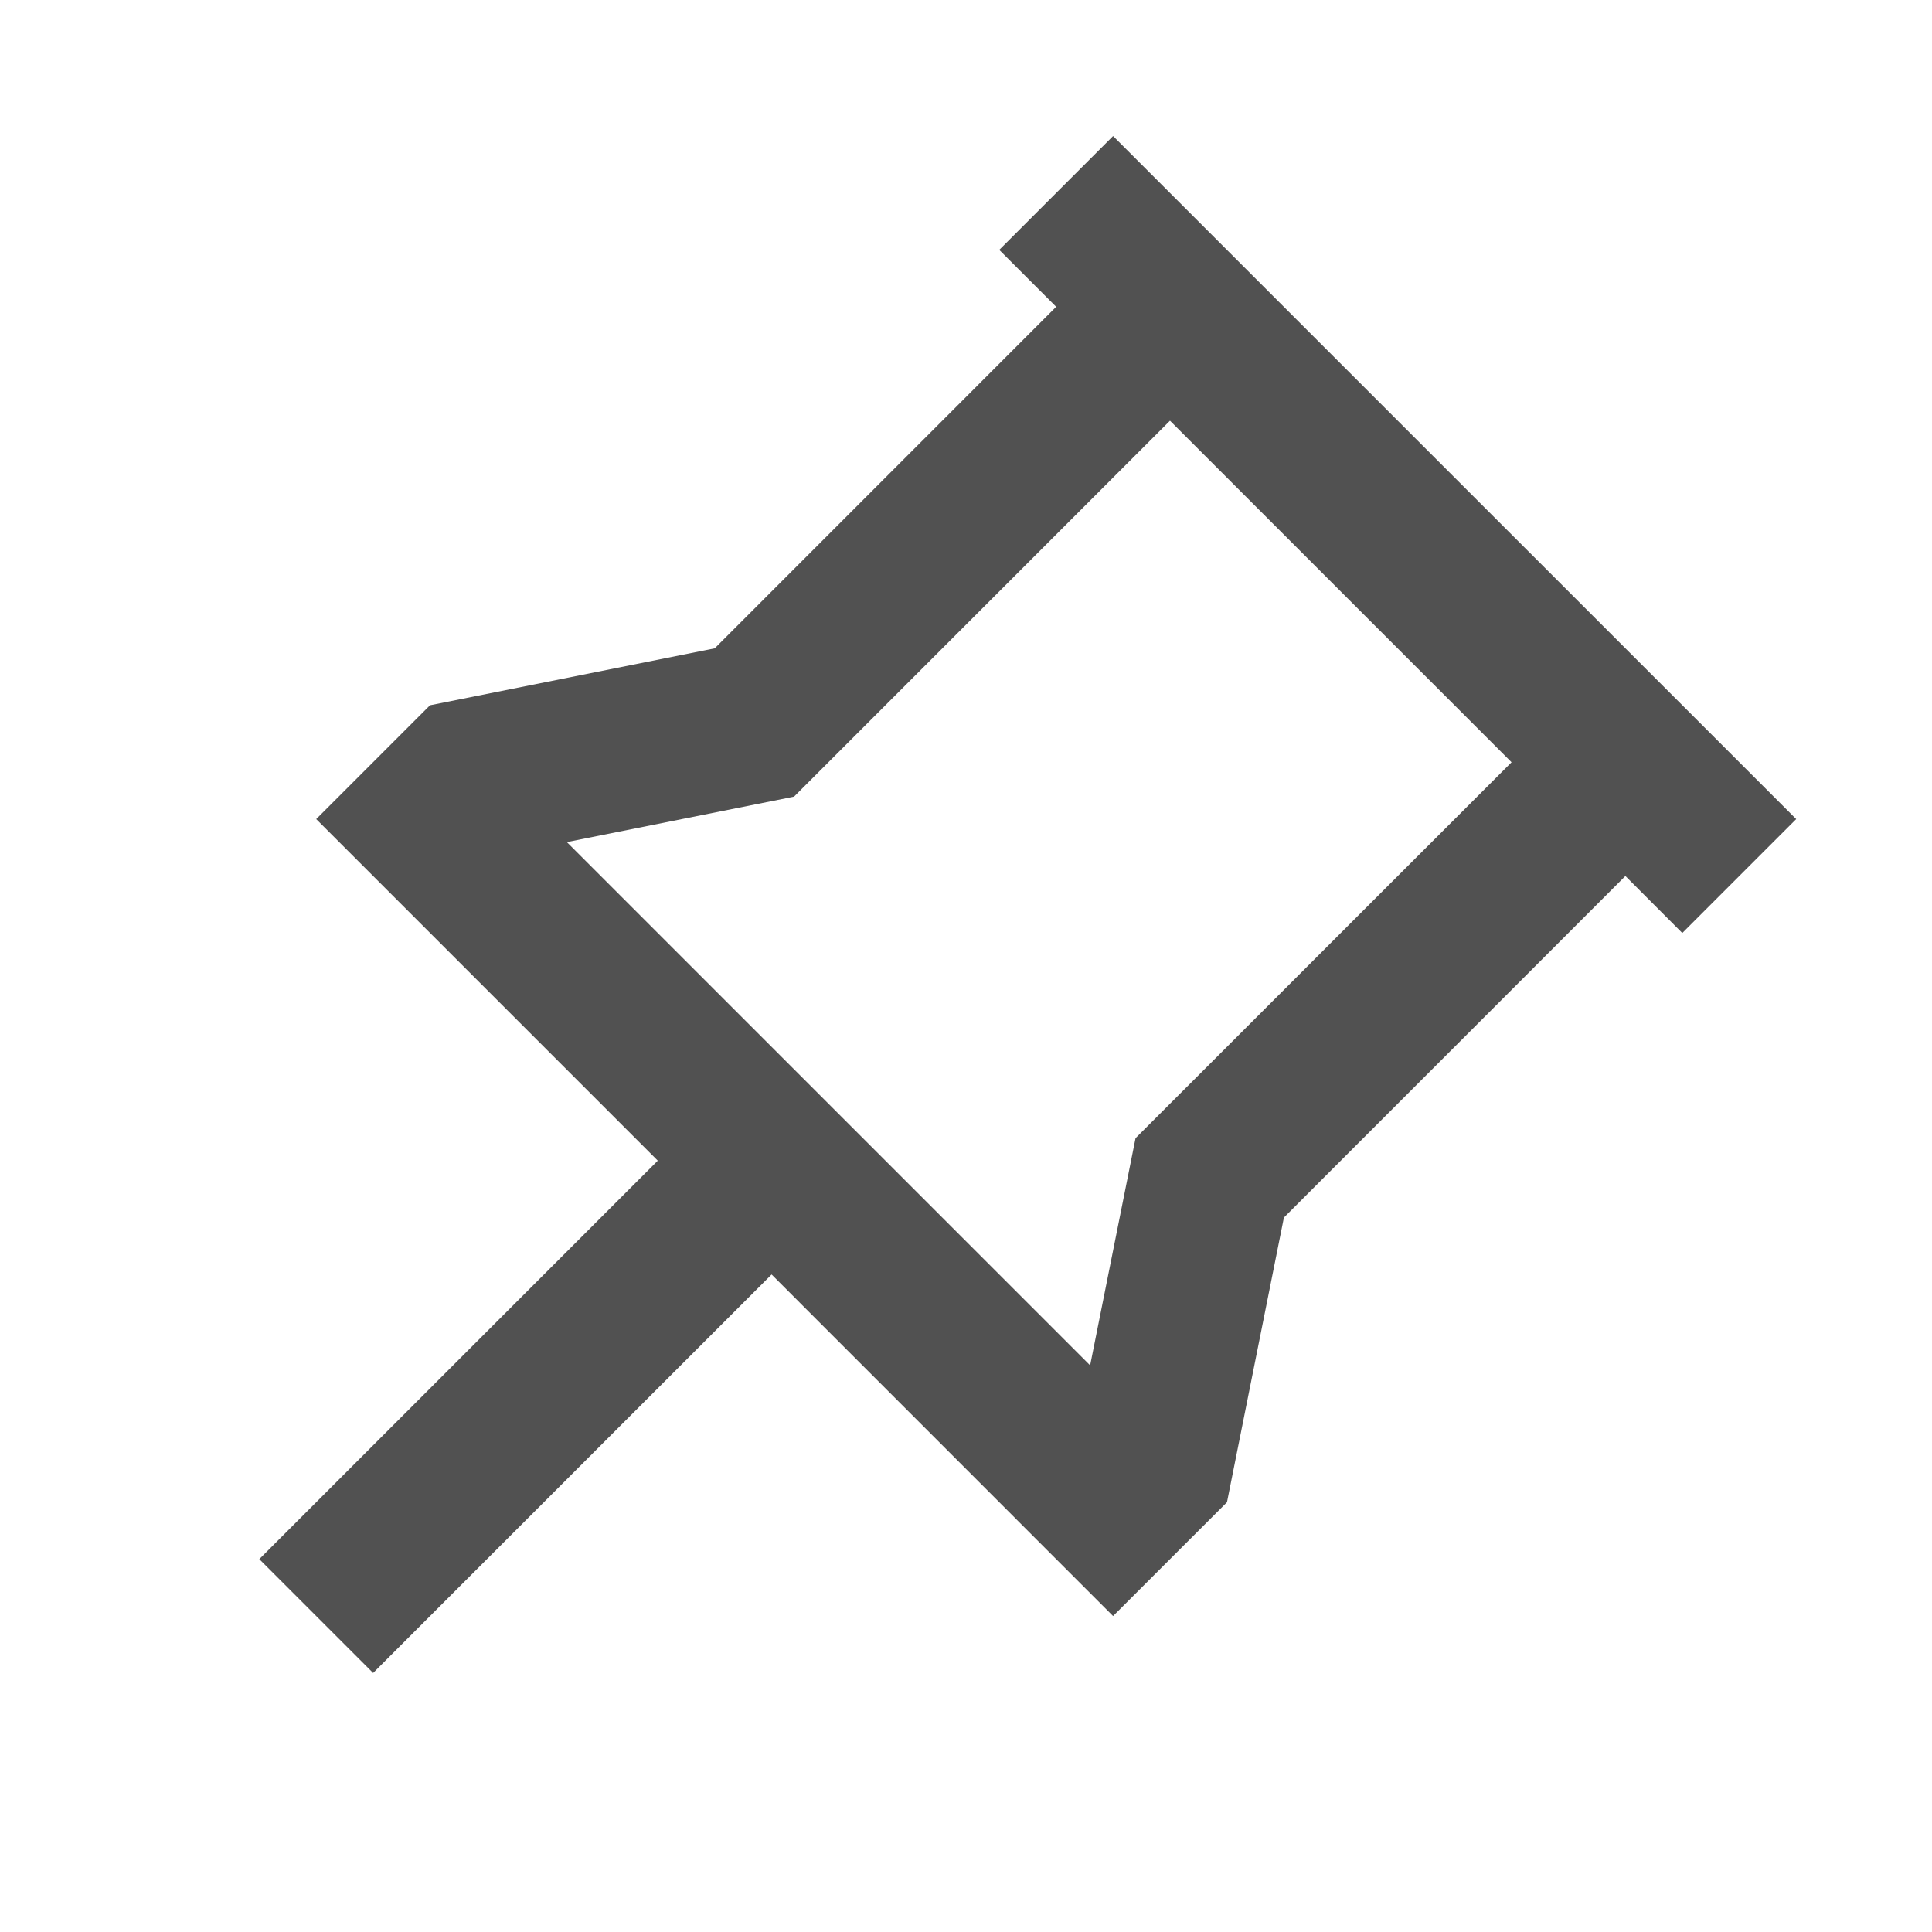
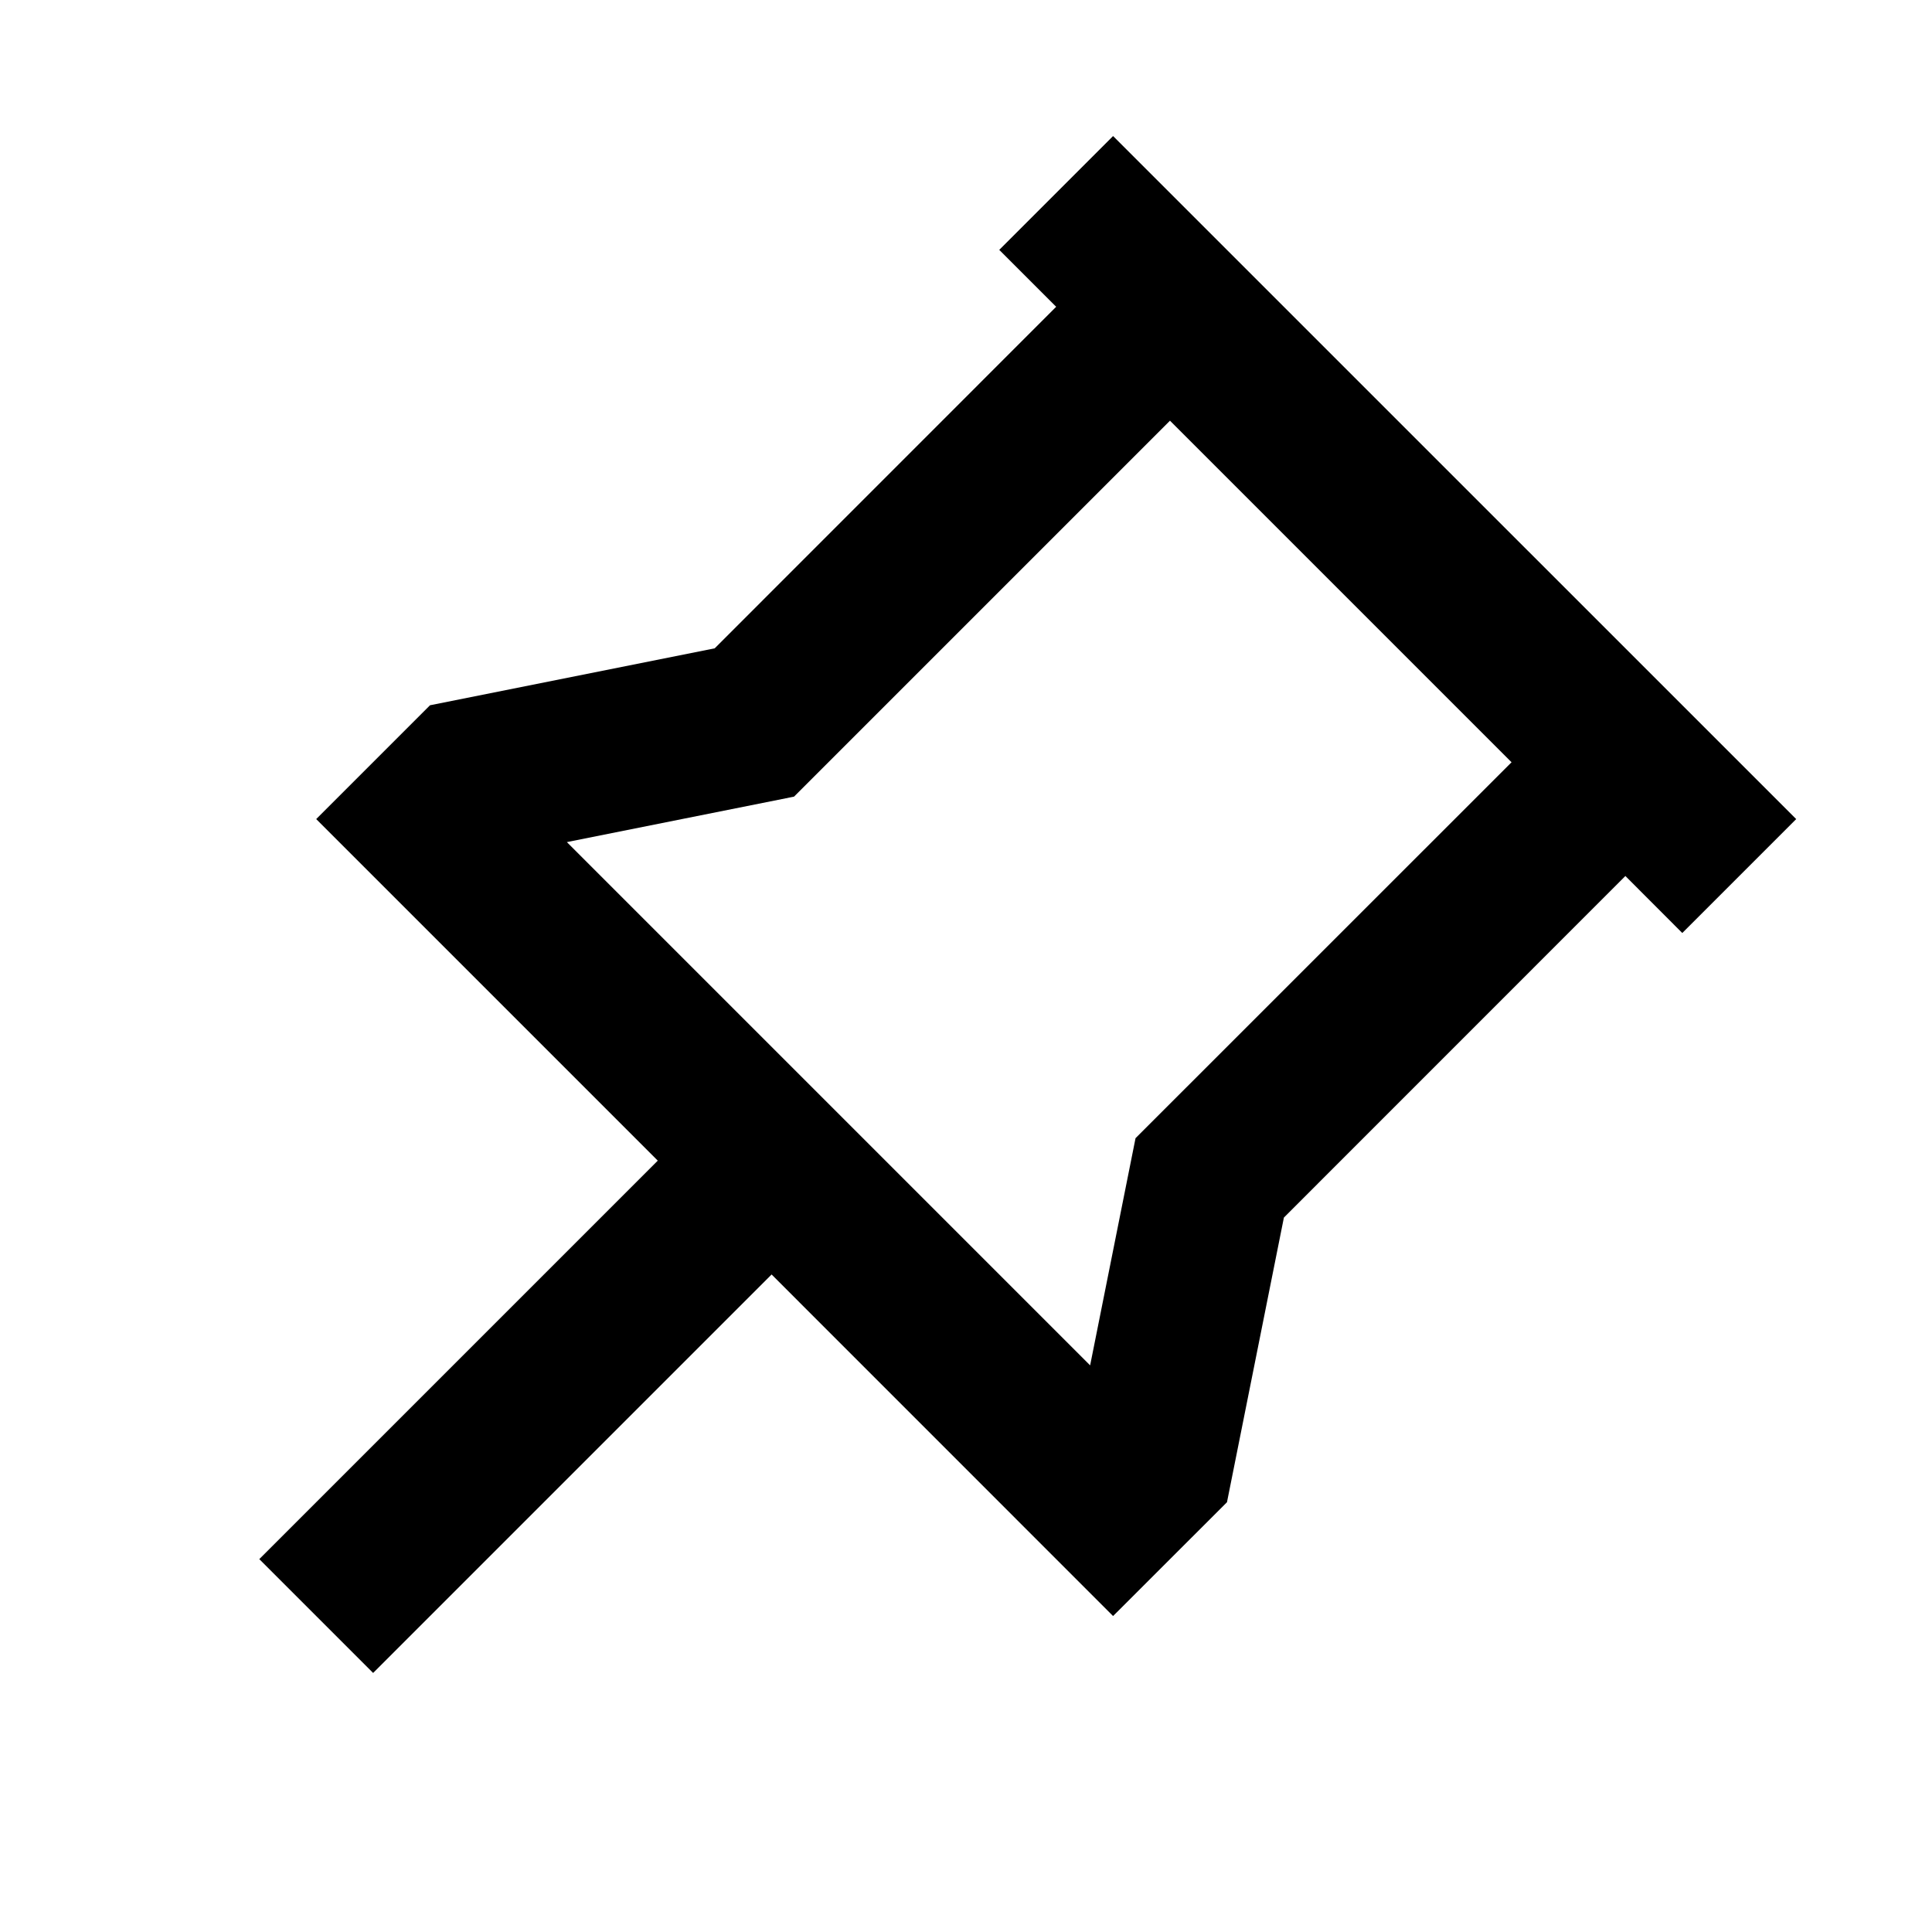
<svg xmlns="http://www.w3.org/2000/svg" t="1732508311036" class="icon" viewBox="0 0 1024 1024" version="1.1" p-id="9395" width="200" height="200">
-   <path d="M589.952 72.107l362.069 362.027-60.373 60.373-30.165-30.208-180.992 181.035-30.165 150.869-60.373 60.331-180.992-181.035-211.2 211.2-60.331-60.331 211.2-211.2-181.035-181.035 60.331-60.331 150.869-30.165 180.992-181.035-30.165-30.165 60.331-60.331z m30.165 150.869l-199.253 199.253-120.405 24.107 277.333 277.333 24.064-120.405 199.296-199.253-181.035-181.035z" fill="#515151" p-id="9396" />
+   <path d="M589.952 72.107l362.069 362.027-60.373 60.373-30.165-30.208-180.992 181.035-30.165 150.869-60.373 60.331-180.992-181.035-211.2 211.2-60.331-60.331 211.2-211.2-181.035-181.035 60.331-60.331 150.869-30.165 180.992-181.035-30.165-30.165 60.331-60.331z m30.165 150.869l-199.253 199.253-120.405 24.107 277.333 277.333 24.064-120.405 199.296-199.253-181.035-181.035z" fill="" p-id="9396" />
</svg>
